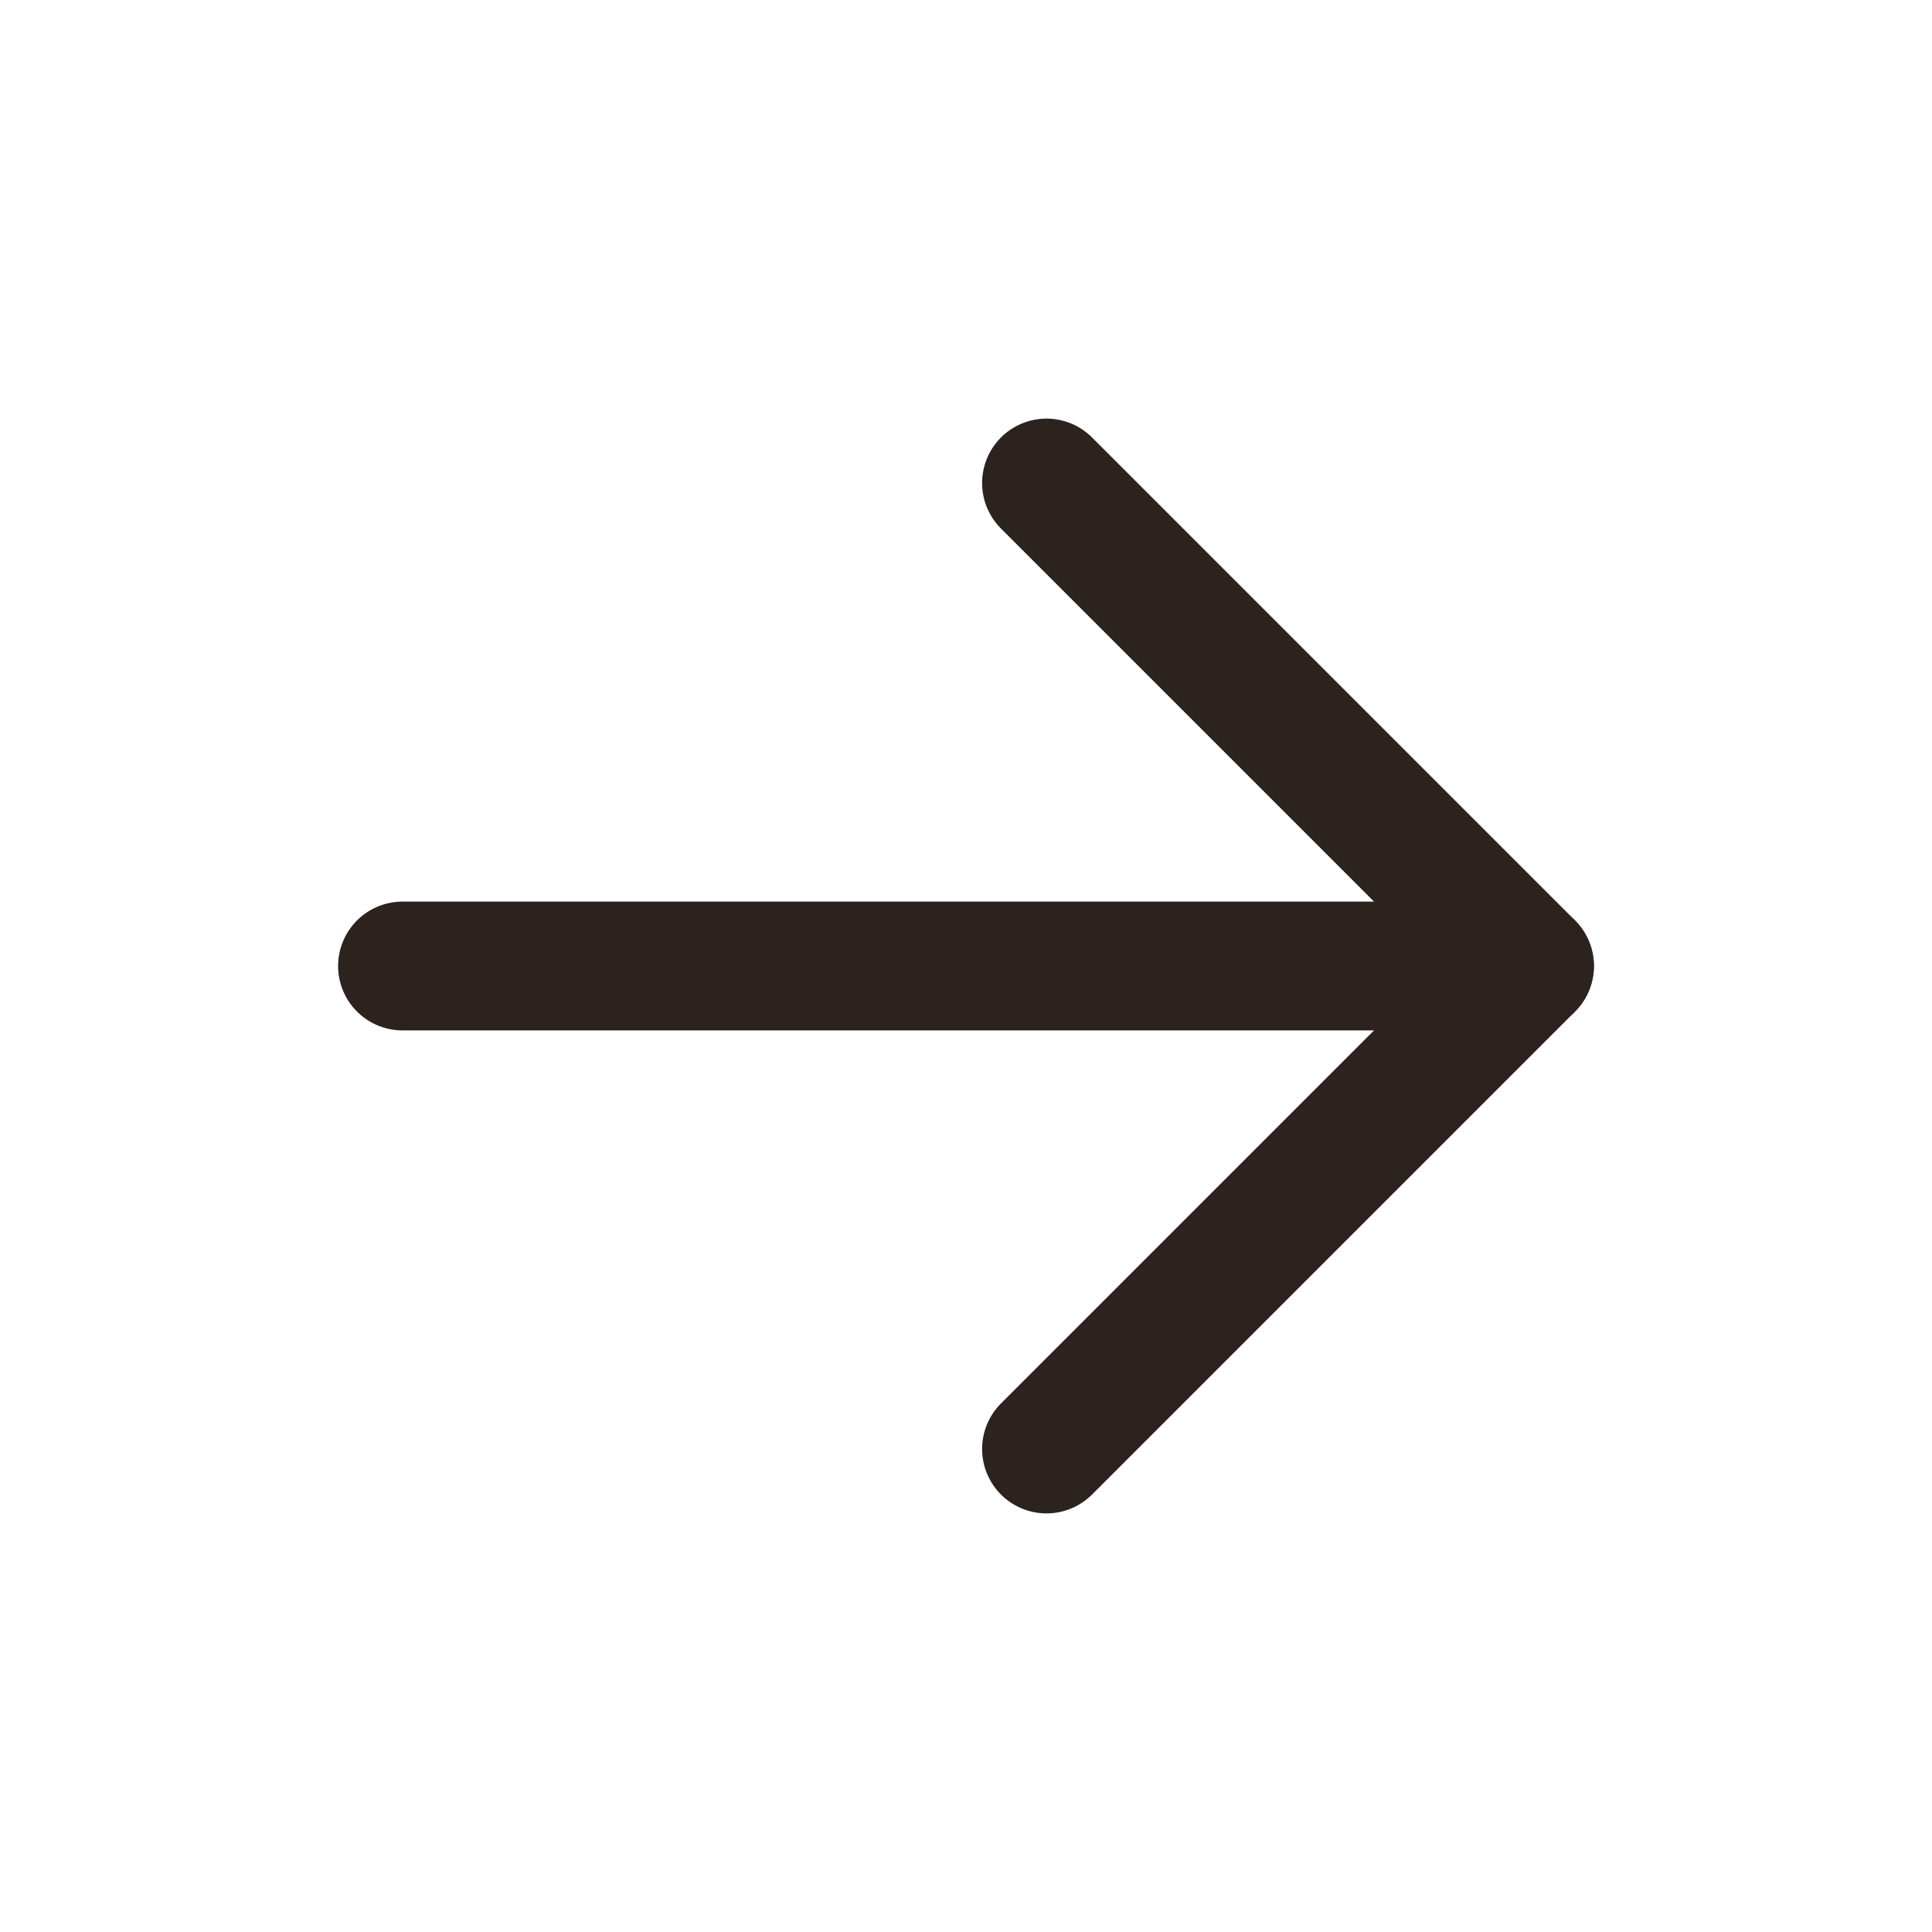
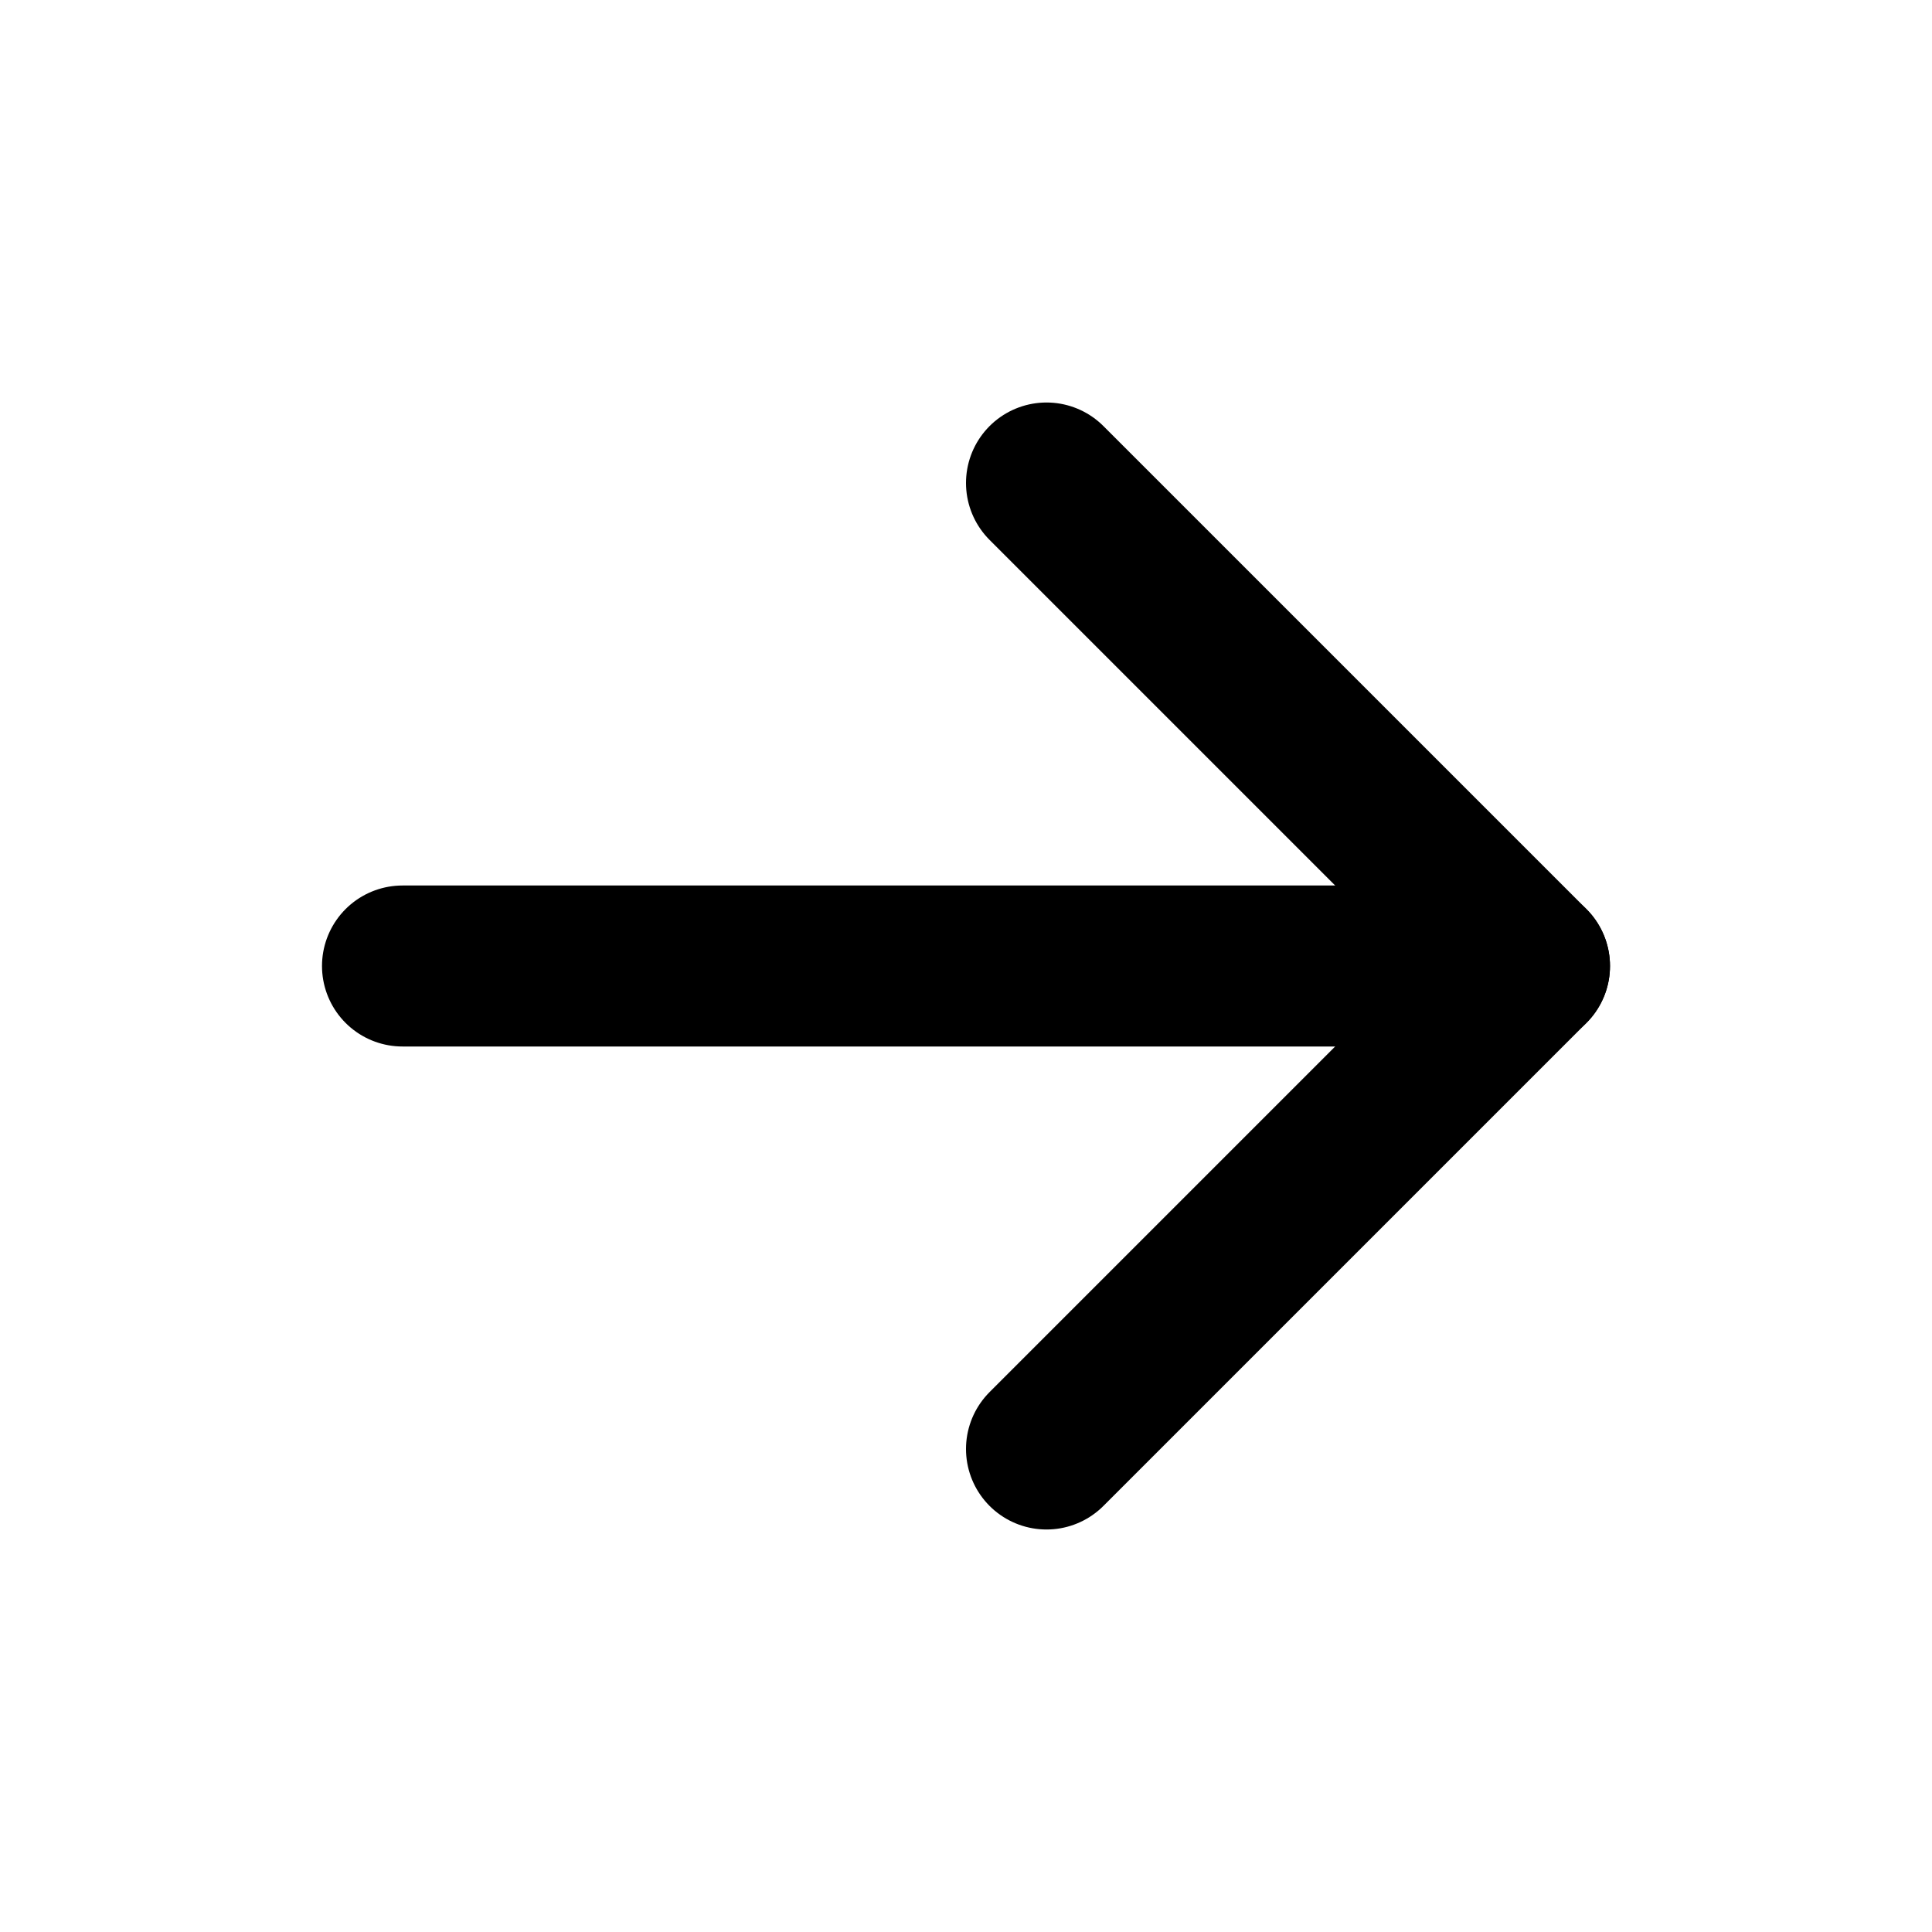
- <svg xmlns="http://www.w3.org/2000/svg" viewBox="0 0 24 24" width="24" height="24" fill="none" stroke="#2C221E" stroke-width="1.6" stroke-linecap="round" stroke-linejoin="round">
+ <svg xmlns="http://www.w3.org/2000/svg" viewBox="0 0 24 24" width="24" height="24" fill="none" stroke="currentColor" stroke-width="2" stroke-linecap="round" stroke-linejoin="round">
  <path d="M5 12h14" />
  <path d="M13 6l6 6-6 6" />
</svg>
